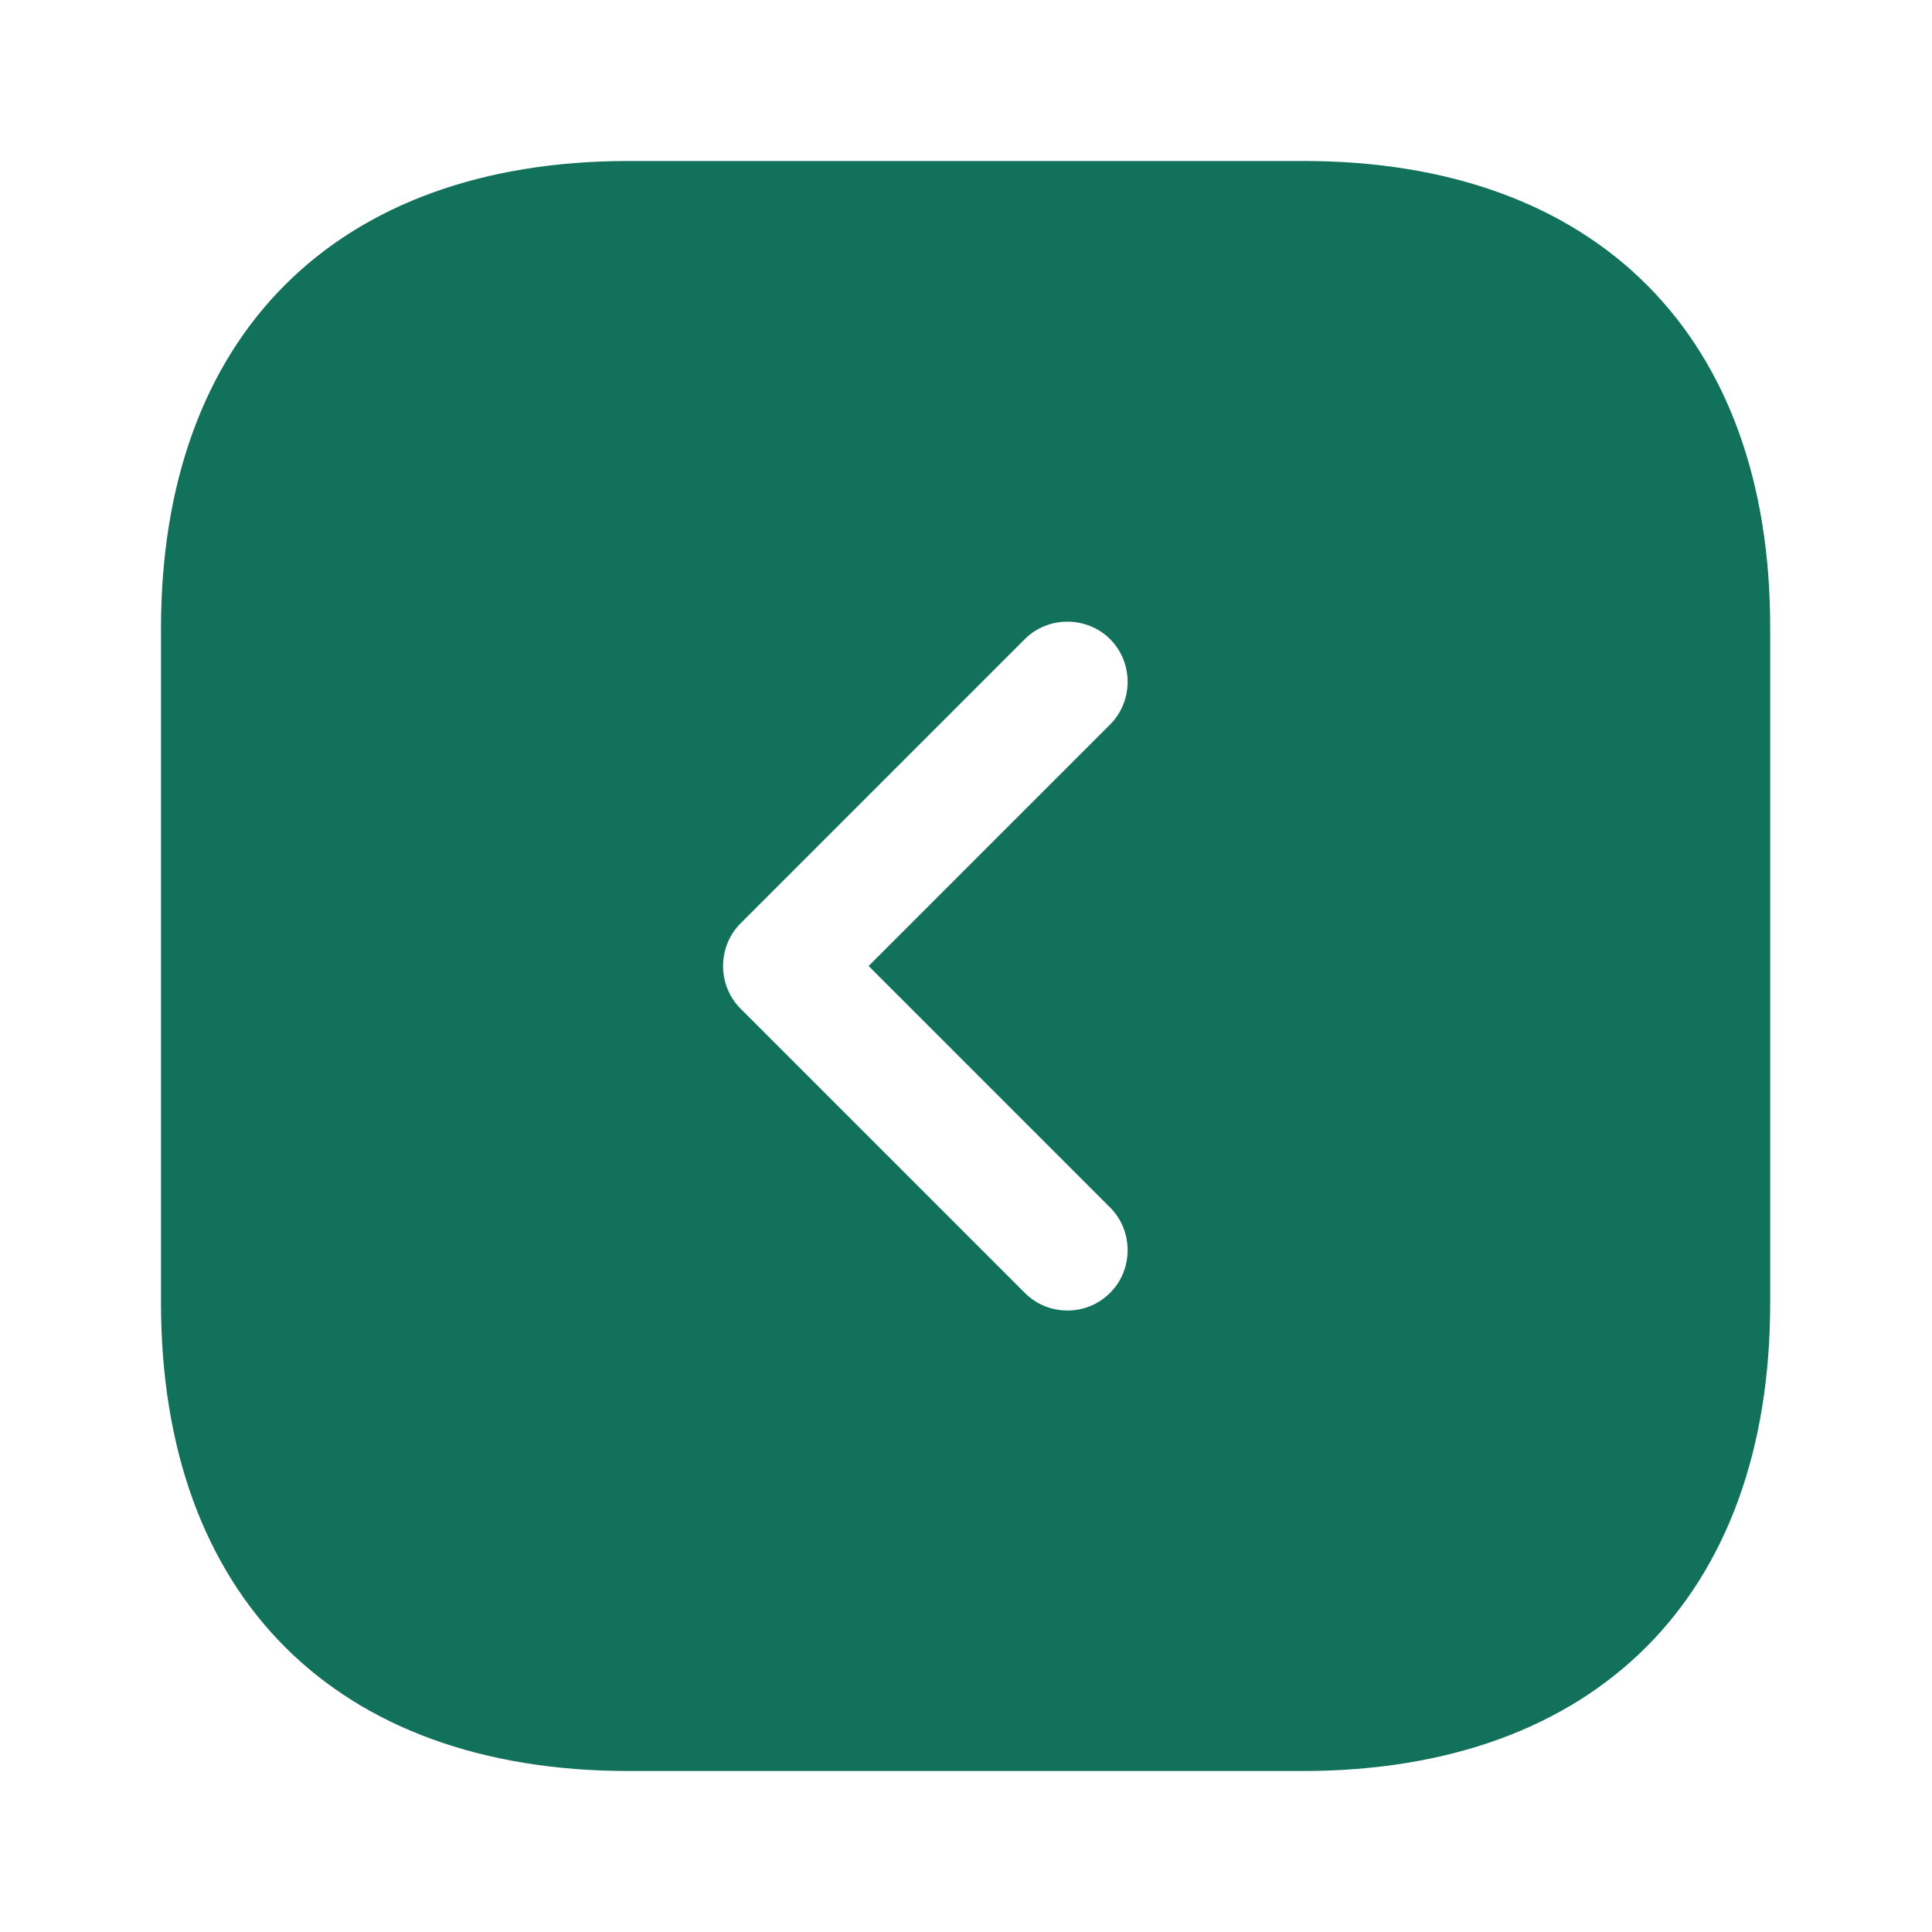
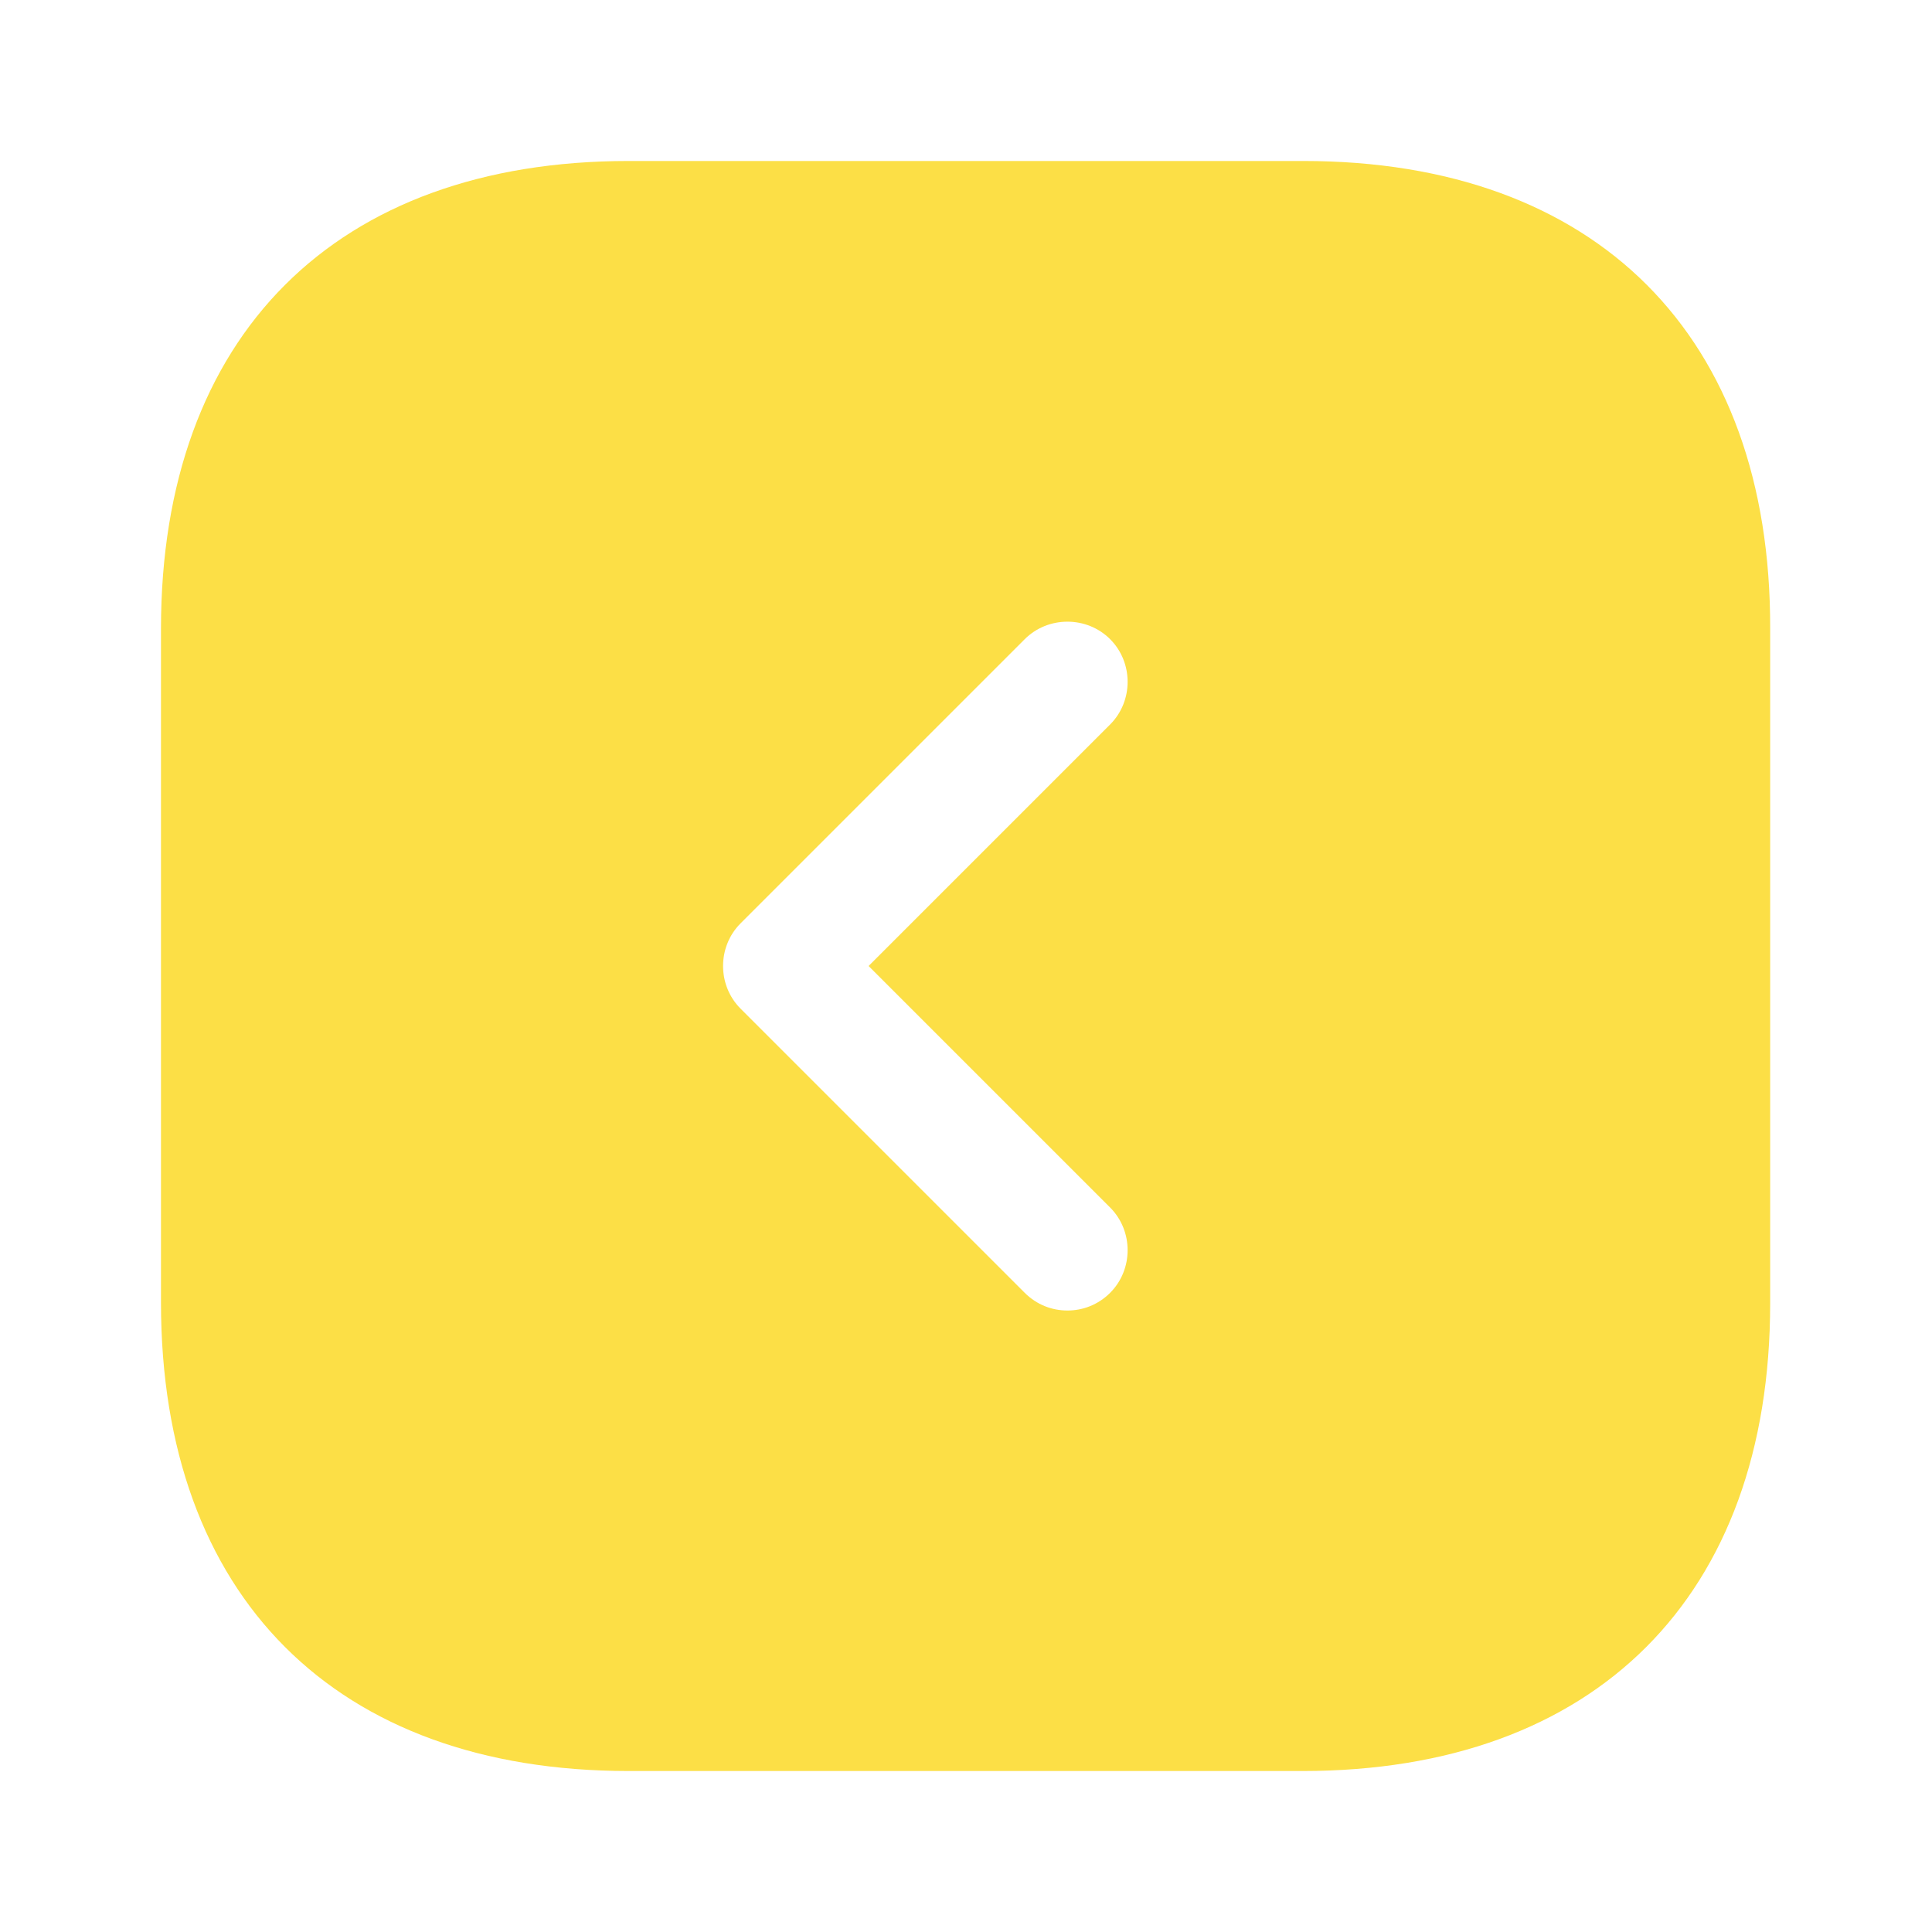
<svg xmlns="http://www.w3.org/2000/svg" width="34" height="34" viewBox="0 0 34 34" fill="none">
-   <path d="M22.936 2.833H11.064C5.907 2.833 2.833 5.908 2.833 11.064V22.922C2.833 28.093 5.907 31.167 11.064 31.167H22.922C28.078 31.167 31.152 28.093 31.152 22.936V11.064C31.167 5.908 28.092 2.833 22.936 2.833ZM19.536 21.25C19.947 21.661 19.947 22.341 19.536 22.752C19.323 22.964 19.054 23.063 18.785 23.063C18.516 23.063 18.247 22.964 18.034 22.752L13.033 17.751C12.622 17.34 12.622 16.66 13.033 16.249L18.034 11.248C18.445 10.838 19.125 10.838 19.536 11.248C19.947 11.659 19.947 12.339 19.536 12.75L15.286 17L19.536 21.25Z" fill="#12715B" />
+   <path d="M22.936 2.833H11.064C5.907 2.833 2.833 5.908 2.833 11.064V22.922C2.833 28.093 5.907 31.167 11.064 31.167H22.922C28.078 31.167 31.152 28.093 31.152 22.936V11.064C31.167 5.908 28.092 2.833 22.936 2.833ZM19.536 21.25C19.947 21.661 19.947 22.341 19.536 22.752C19.323 22.964 19.054 23.063 18.785 23.063C18.516 23.063 18.247 22.964 18.034 22.752L13.033 17.751C12.622 17.34 12.622 16.66 13.033 16.249L18.034 11.248C18.445 10.838 19.125 10.838 19.536 11.248C19.947 11.659 19.947 12.339 19.536 12.75L15.286 17L19.536 21.25Z" fill="#FCDF46" />
</svg>
